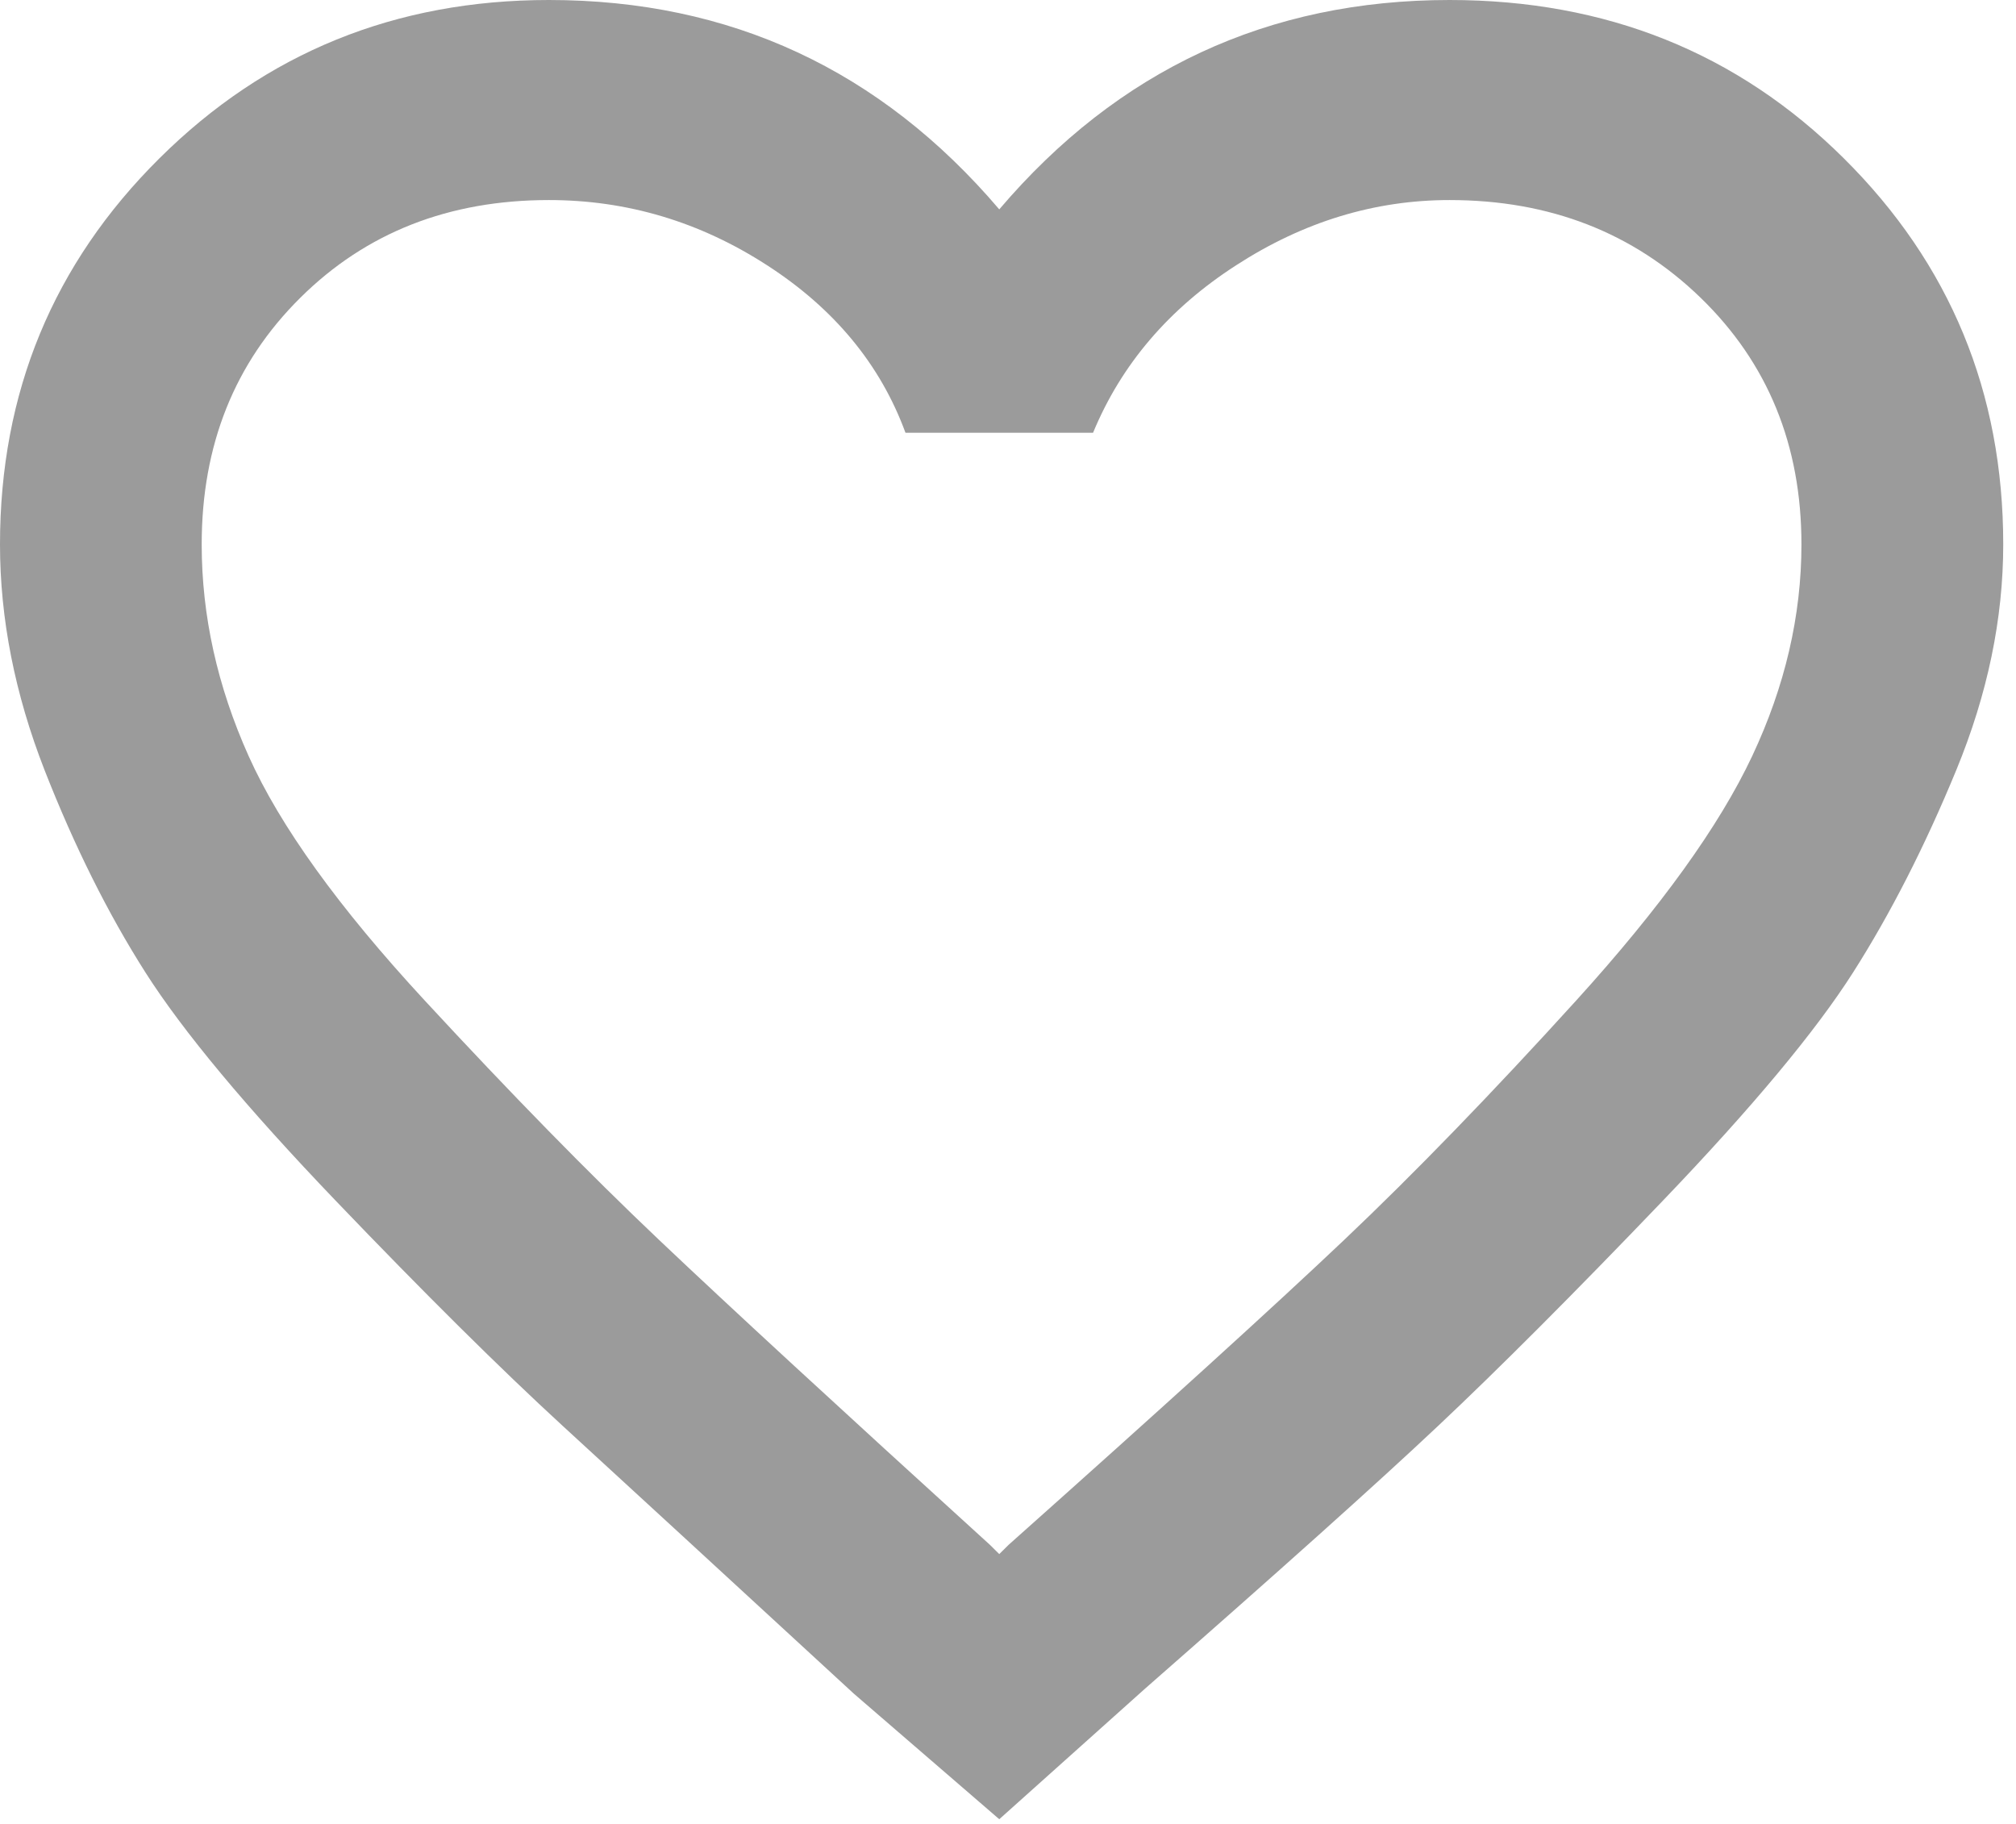
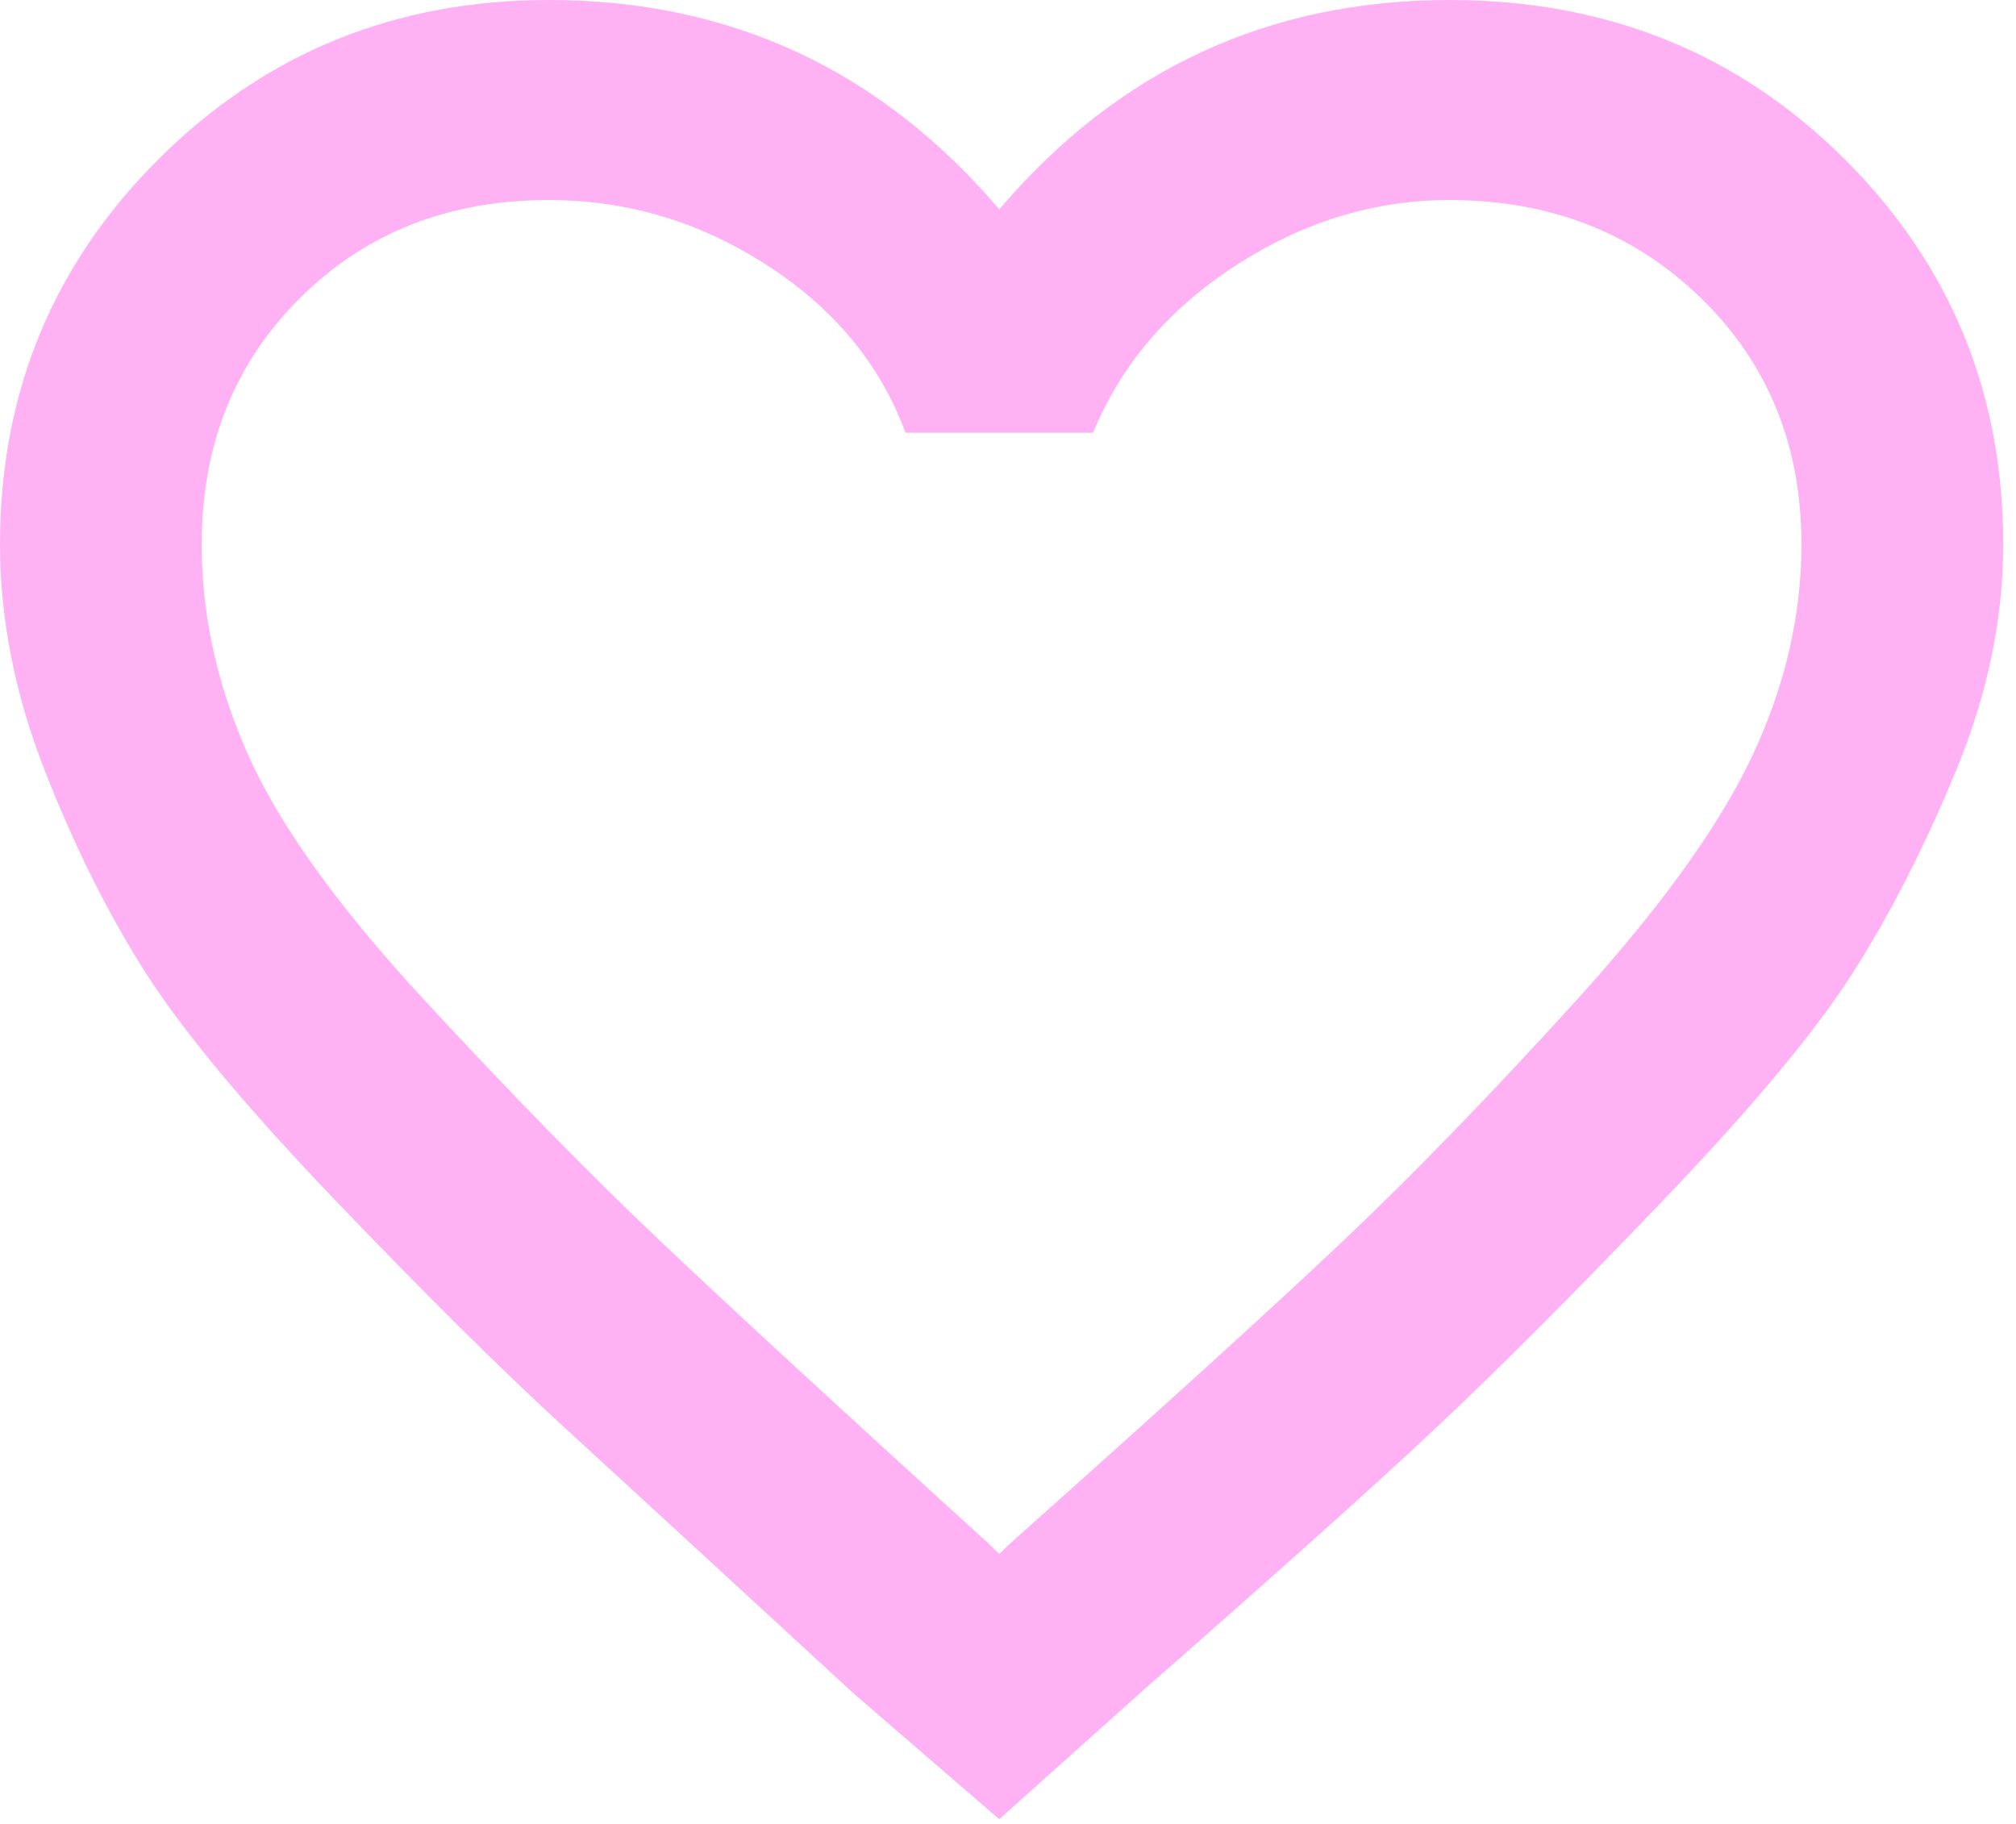
<svg xmlns="http://www.w3.org/2000/svg" width="21" height="19" viewBox="0 0 21 19" fill="none">
-   <path d="M15.1 0C16.729 0 18.098 0.549 19.205 1.648C20.313 2.747 20.867 4.088 20.867 5.671C20.867 6.446 20.704 7.23 20.378 8.022C20.052 8.813 19.694 9.516 19.303 10.13C18.912 10.744 18.252 11.536 17.324 12.505C16.395 13.475 15.613 14.258 14.978 14.856C14.343 15.454 13.325 16.366 11.924 17.594L10.409 18.951L8.894 17.643C7.526 16.383 6.516 15.454 5.864 14.856C5.213 14.258 4.423 13.475 3.494 12.505C2.566 11.536 1.906 10.744 1.515 10.13C1.124 9.516 0.774 8.813 0.464 8.022C0.155 7.23 0 6.446 0 5.671C0 4.088 0.554 2.747 1.662 1.648C2.769 0.549 4.121 0 5.718 0C7.607 0 9.171 0.727 10.409 2.181C11.647 0.727 13.211 0 15.1 0ZM10.507 16.092C12.103 14.67 13.268 13.612 14.001 12.917C14.734 12.222 15.54 11.39 16.42 10.421C17.299 9.452 17.91 8.603 18.252 7.876C18.594 7.149 18.765 6.414 18.765 5.671C18.765 4.637 18.415 3.781 17.715 3.102C17.014 2.423 16.143 2.084 15.1 2.084C14.318 2.084 13.577 2.31 12.877 2.763C12.176 3.215 11.68 3.797 11.386 4.508H9.432C9.171 3.797 8.69 3.215 7.99 2.763C7.29 2.31 6.532 2.084 5.718 2.084C4.675 2.084 3.812 2.423 3.128 3.102C2.443 3.781 2.101 4.637 2.101 5.671C2.101 6.414 2.264 7.149 2.59 7.876C2.916 8.603 3.527 9.452 4.423 10.421C5.319 11.39 6.133 12.222 6.866 12.917C7.599 13.612 8.747 14.67 10.311 16.092L10.409 16.189L10.507 16.092Z" fill="#9B9B9B" />
+   <path d="M15.1 0C16.729 0 18.098 0.549 19.205 1.648C20.313 2.747 20.867 4.088 20.867 5.671C20.867 6.446 20.704 7.23 20.378 8.022C20.052 8.813 19.694 9.516 19.303 10.13C18.912 10.744 18.252 11.536 17.324 12.505C16.395 13.475 15.613 14.258 14.978 14.856C14.343 15.454 13.325 16.366 11.924 17.594L10.409 18.951L8.894 17.643C7.526 16.383 6.516 15.454 5.864 14.856C5.213 14.258 4.423 13.475 3.494 12.505C2.566 11.536 1.906 10.744 1.515 10.13C1.124 9.516 0.774 8.813 0.464 8.022C0.155 7.23 0 6.446 0 5.671C0 4.088 0.554 2.747 1.662 1.648C2.769 0.549 4.121 0 5.718 0C7.607 0 9.171 0.727 10.409 2.181C11.647 0.727 13.211 0 15.1 0ZM10.507 16.092C12.103 14.67 13.268 13.612 14.001 12.917C14.734 12.222 15.54 11.39 16.42 10.421C17.299 9.452 17.91 8.603 18.252 7.876C18.594 7.149 18.765 6.414 18.765 5.671C18.765 4.637 18.415 3.781 17.715 3.102C17.014 2.423 16.143 2.084 15.1 2.084C14.318 2.084 13.577 2.31 12.877 2.763C12.176 3.215 11.68 3.797 11.386 4.508H9.432C9.171 3.797 8.69 3.215 7.99 2.763C7.29 2.31 6.532 2.084 5.718 2.084C4.675 2.084 3.812 2.423 3.128 3.102C2.443 3.781 2.101 4.637 2.101 5.671C2.101 6.414 2.264 7.149 2.59 7.876C2.916 8.603 3.527 9.452 4.423 10.421C5.319 11.39 6.133 12.222 6.866 12.917C7.599 13.612 8.747 14.67 10.311 16.092L10.409 16.189L10.507 16.092Z" fill="#feb2f4" />
</svg>
